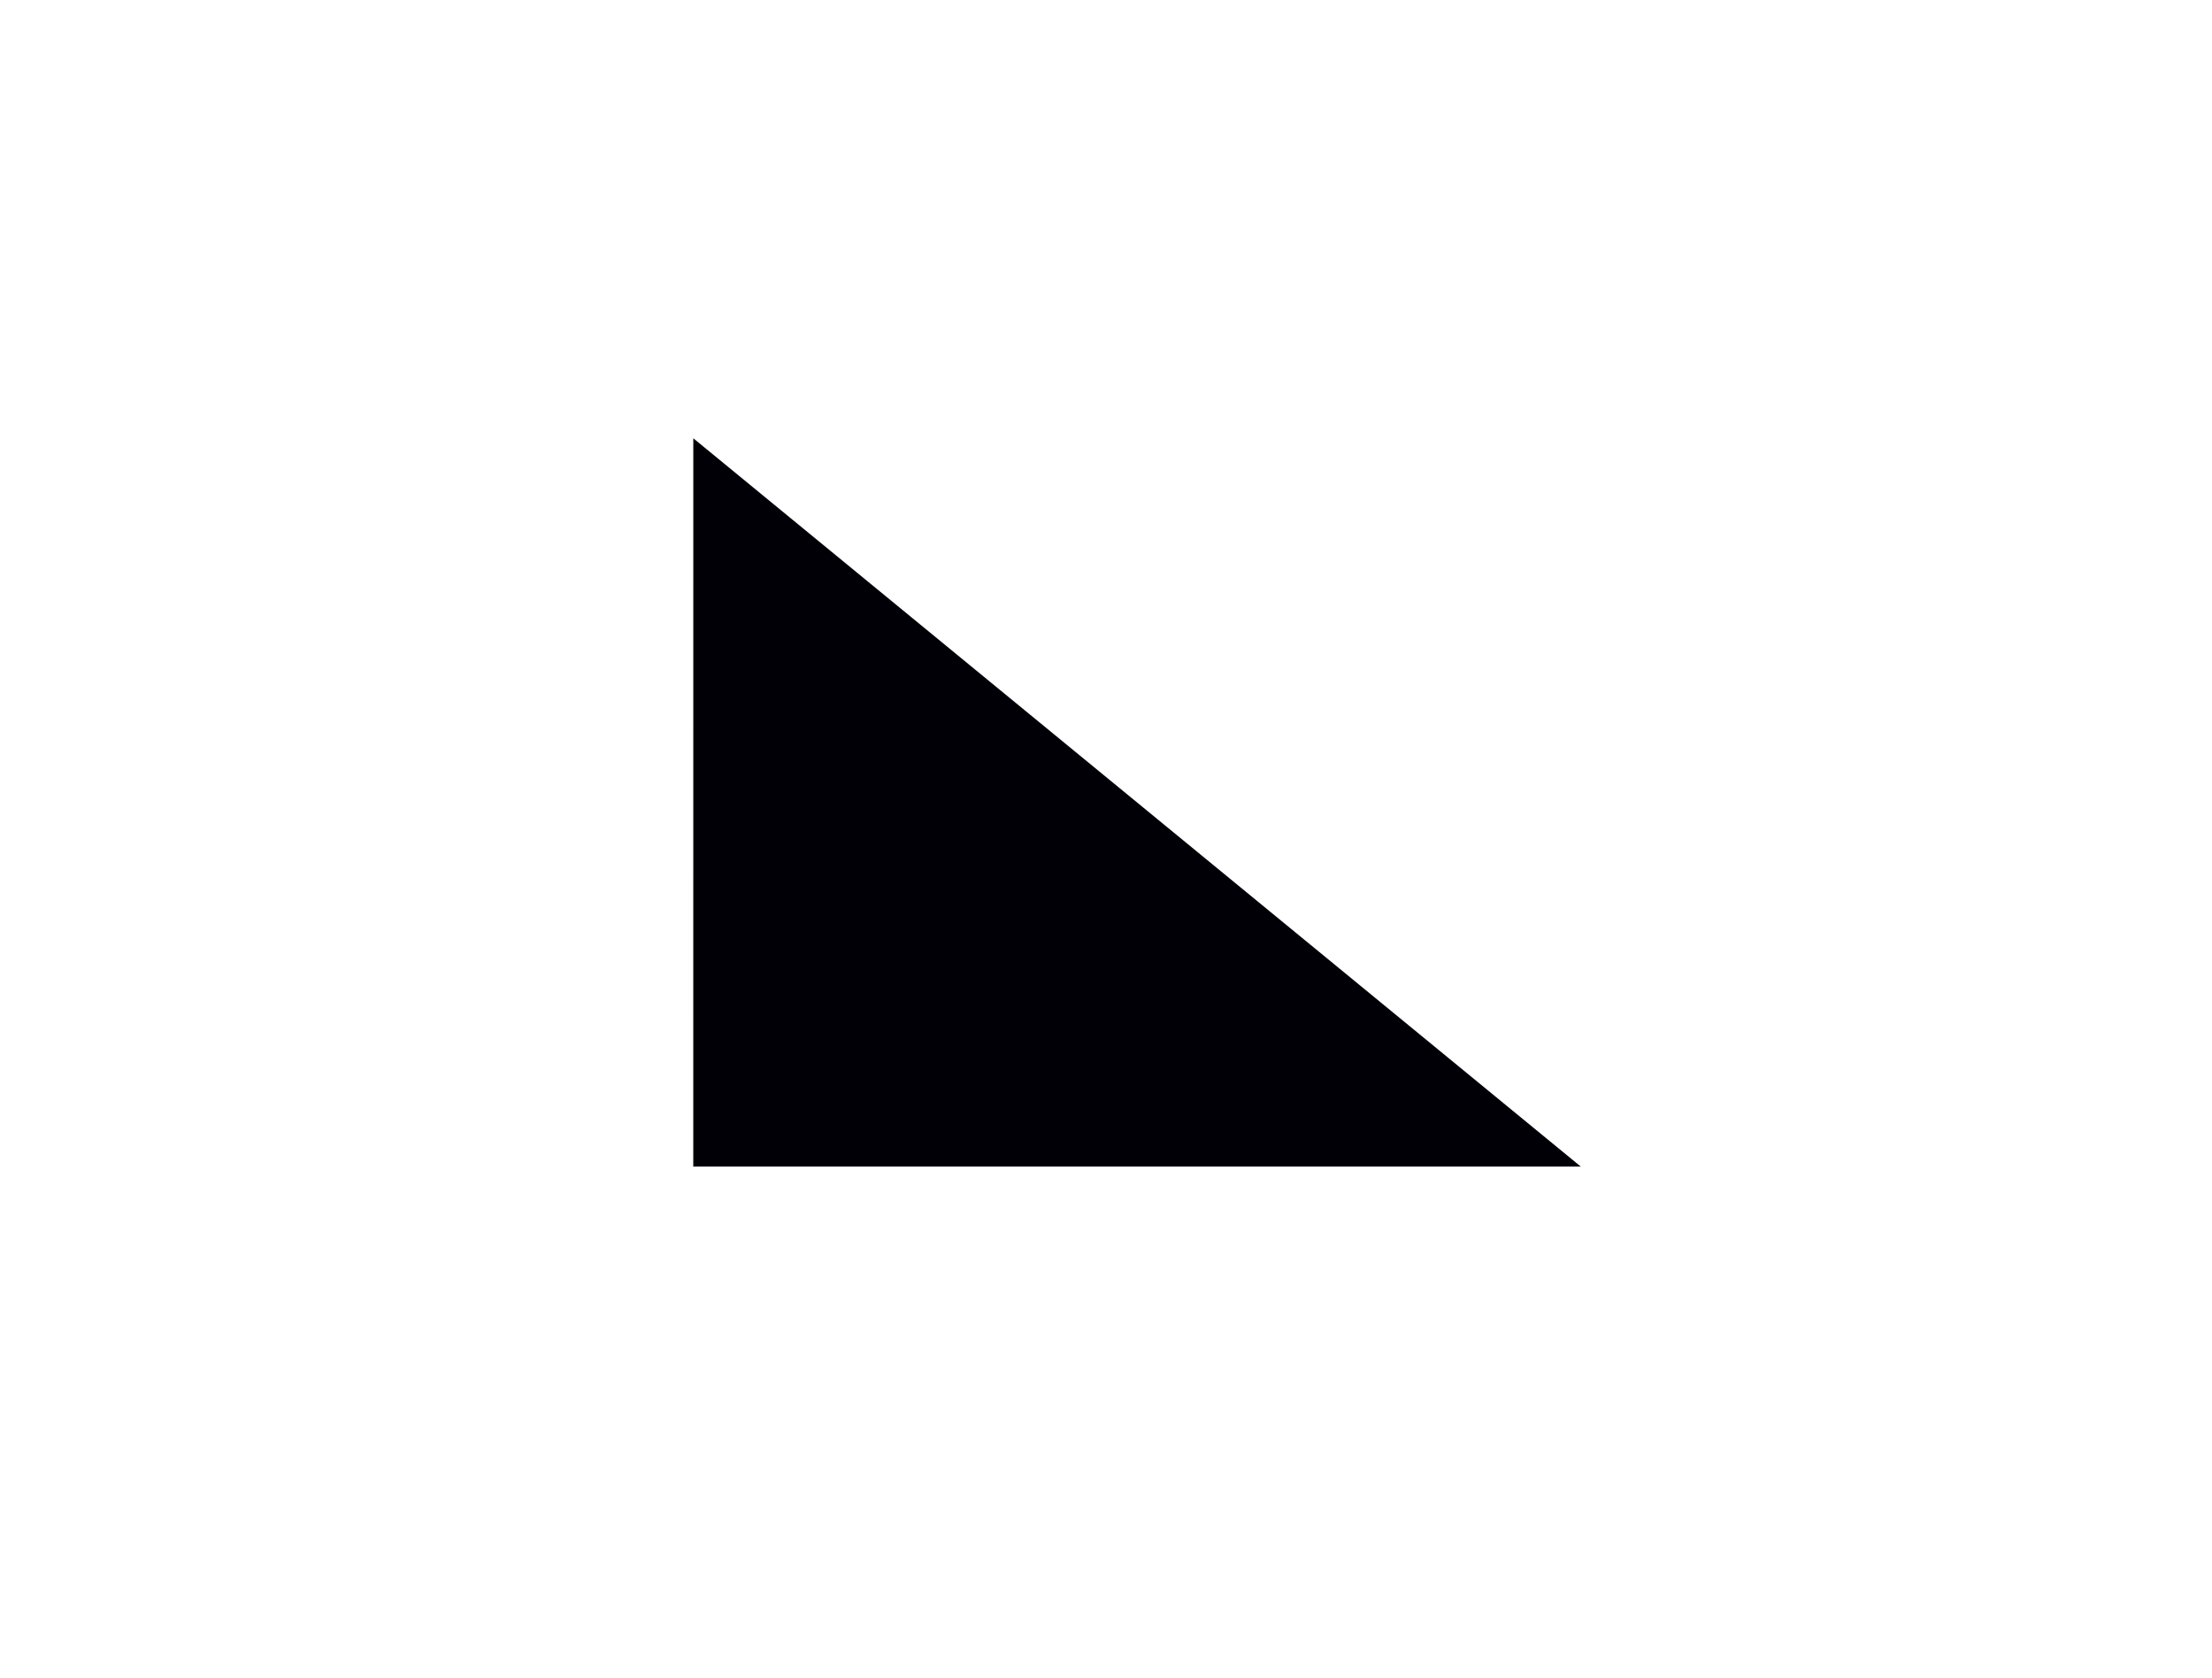
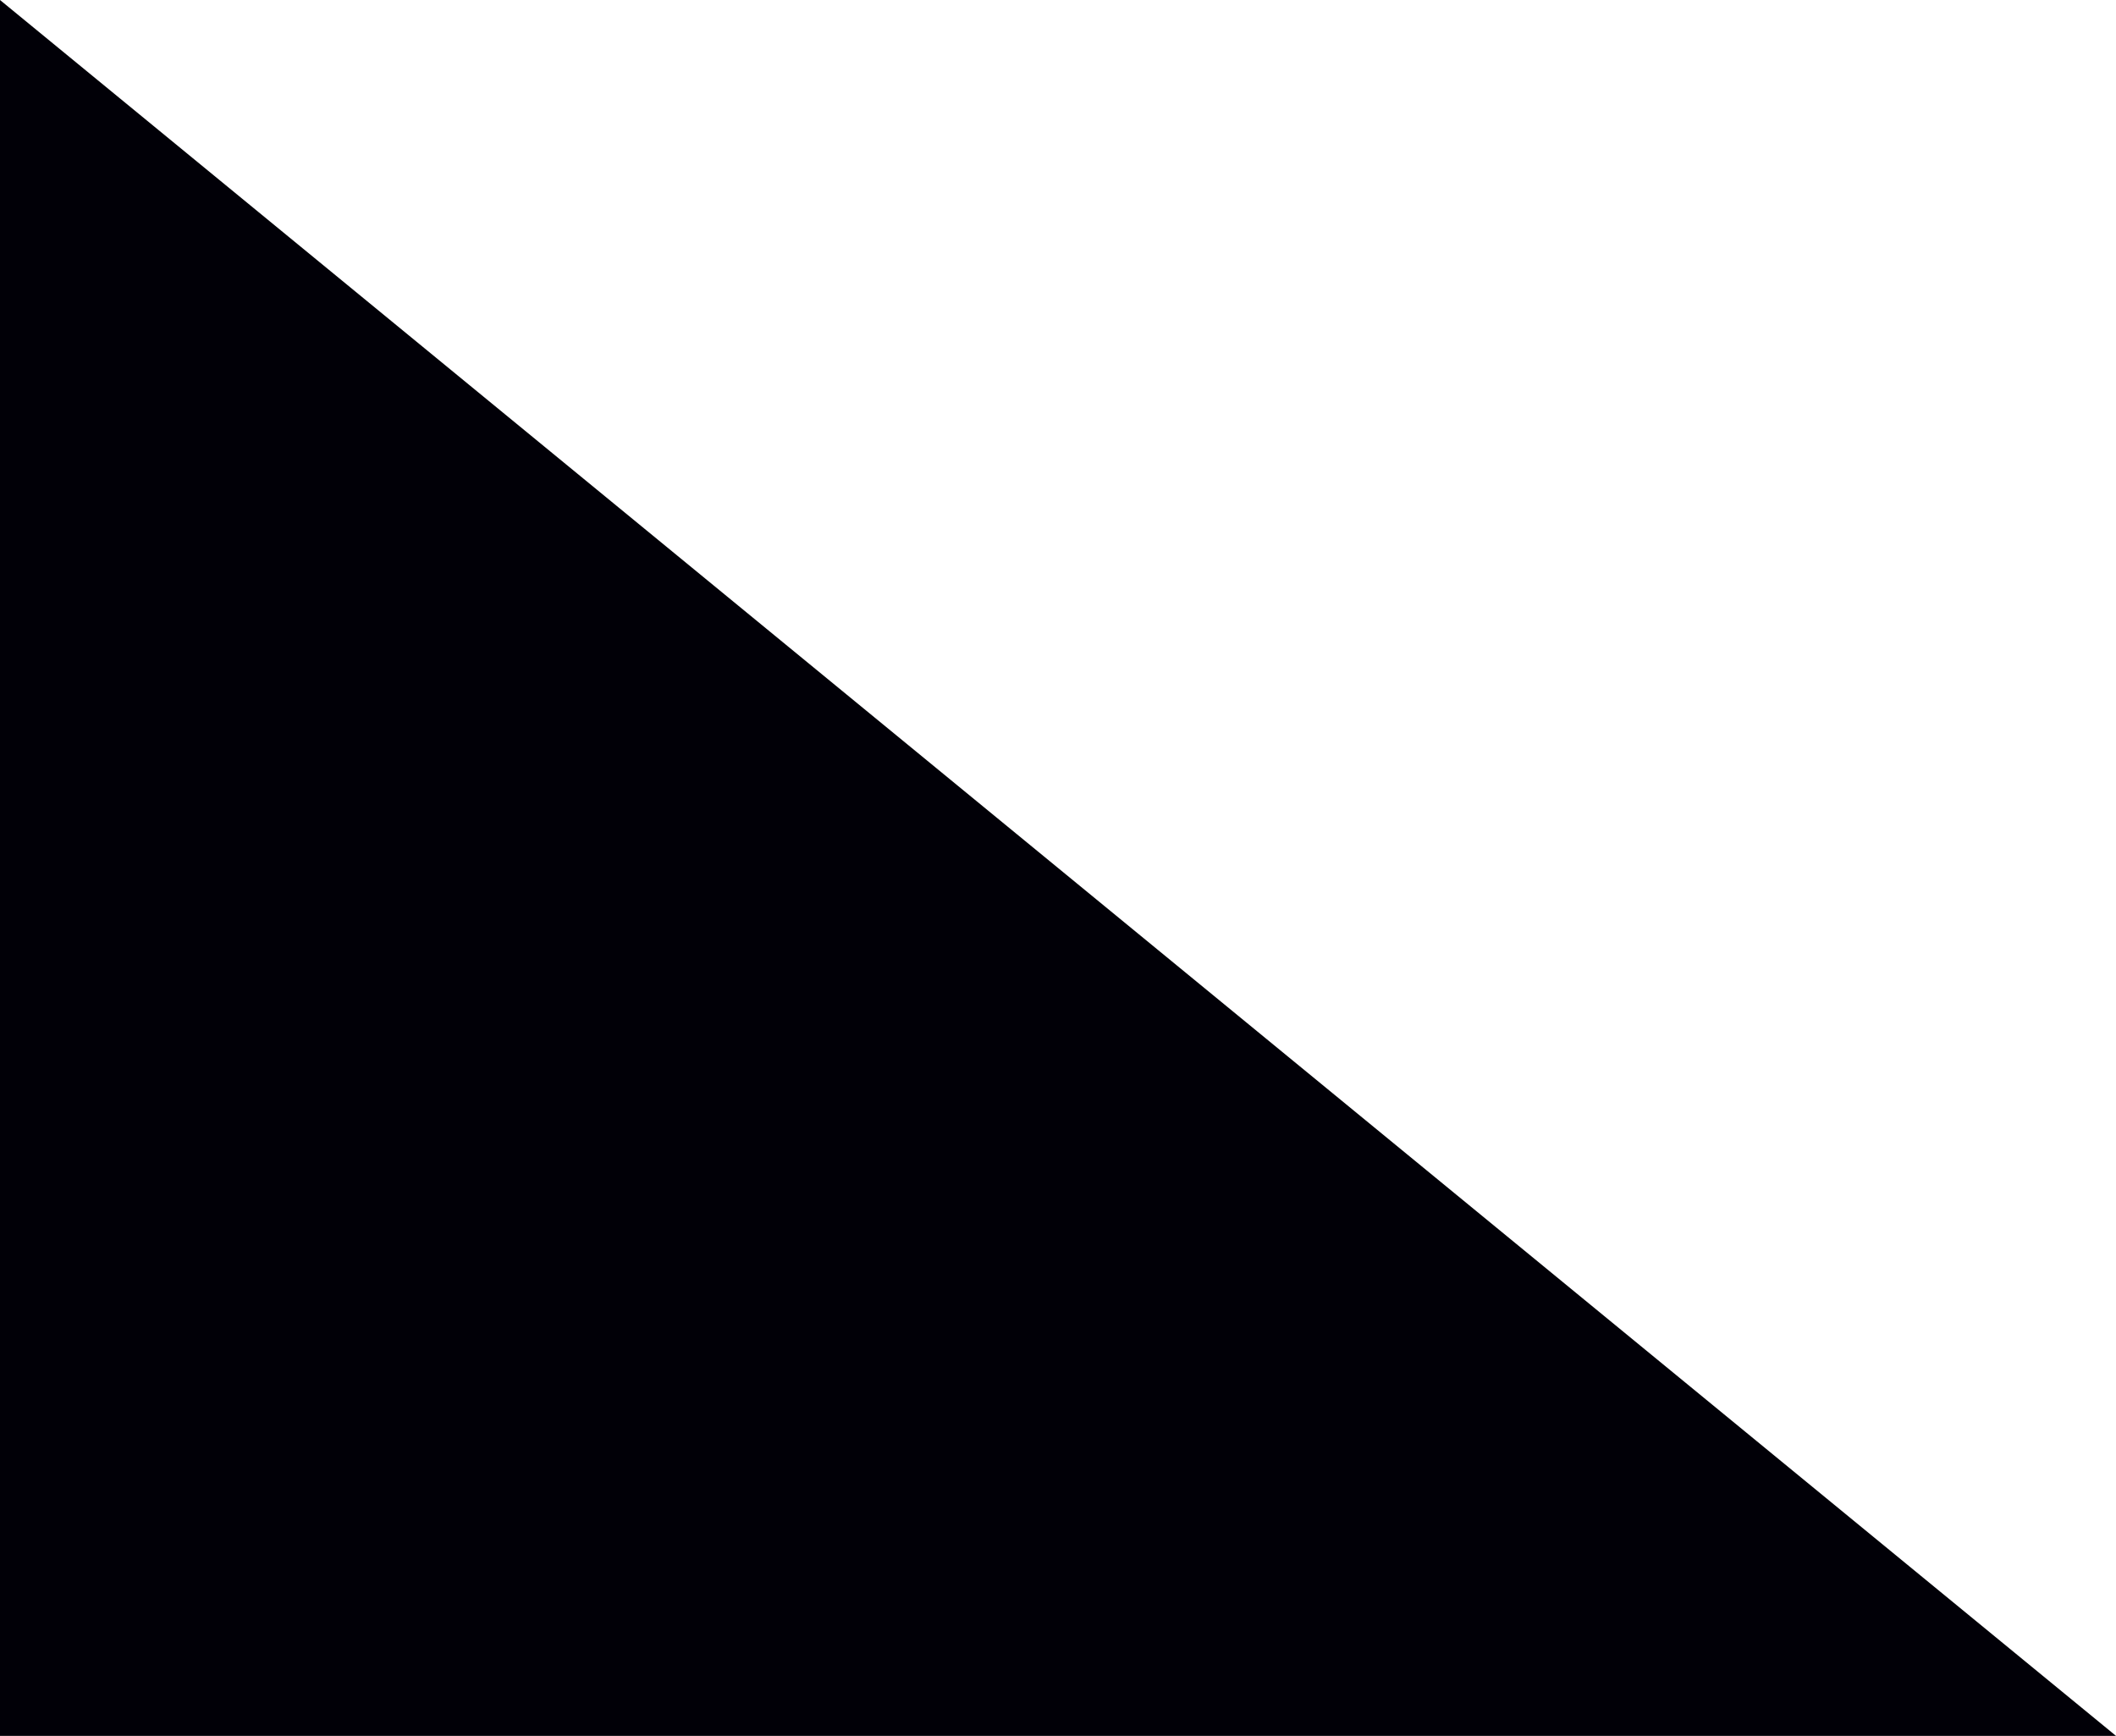
- <svg xmlns="http://www.w3.org/2000/svg" width="62" height="47" viewBox="0 0 16.404 12.435" version="1.1" id="svg4833">
-   <defs id="defs4827" />
-   <g id="layer1" transform="translate(0,-284.5646)">
-     <polygon transform="matrix(0.2645833,0,0,0.2645833,-41.19367,332.5079)" style="fill:#010007" points="200,-148.514 175.124,-148.514 175.125,-168.922 " id="polygon131" />
+ <svg xmlns="http://www.w3.org/2000/svg" id="레이어_1" data-name="레이어 1" viewBox="0 0 24.88 20.41">
+   <defs>
+     <style>.cls-1{fill:#010007;}</style>
+   </defs>
+   <g id="layer1">
+     <polygon id="polygon131" class="cls-1" points="24.88 20.41 0 20.41 0 0 24.88 20.41" />
  </g>
</svg>
